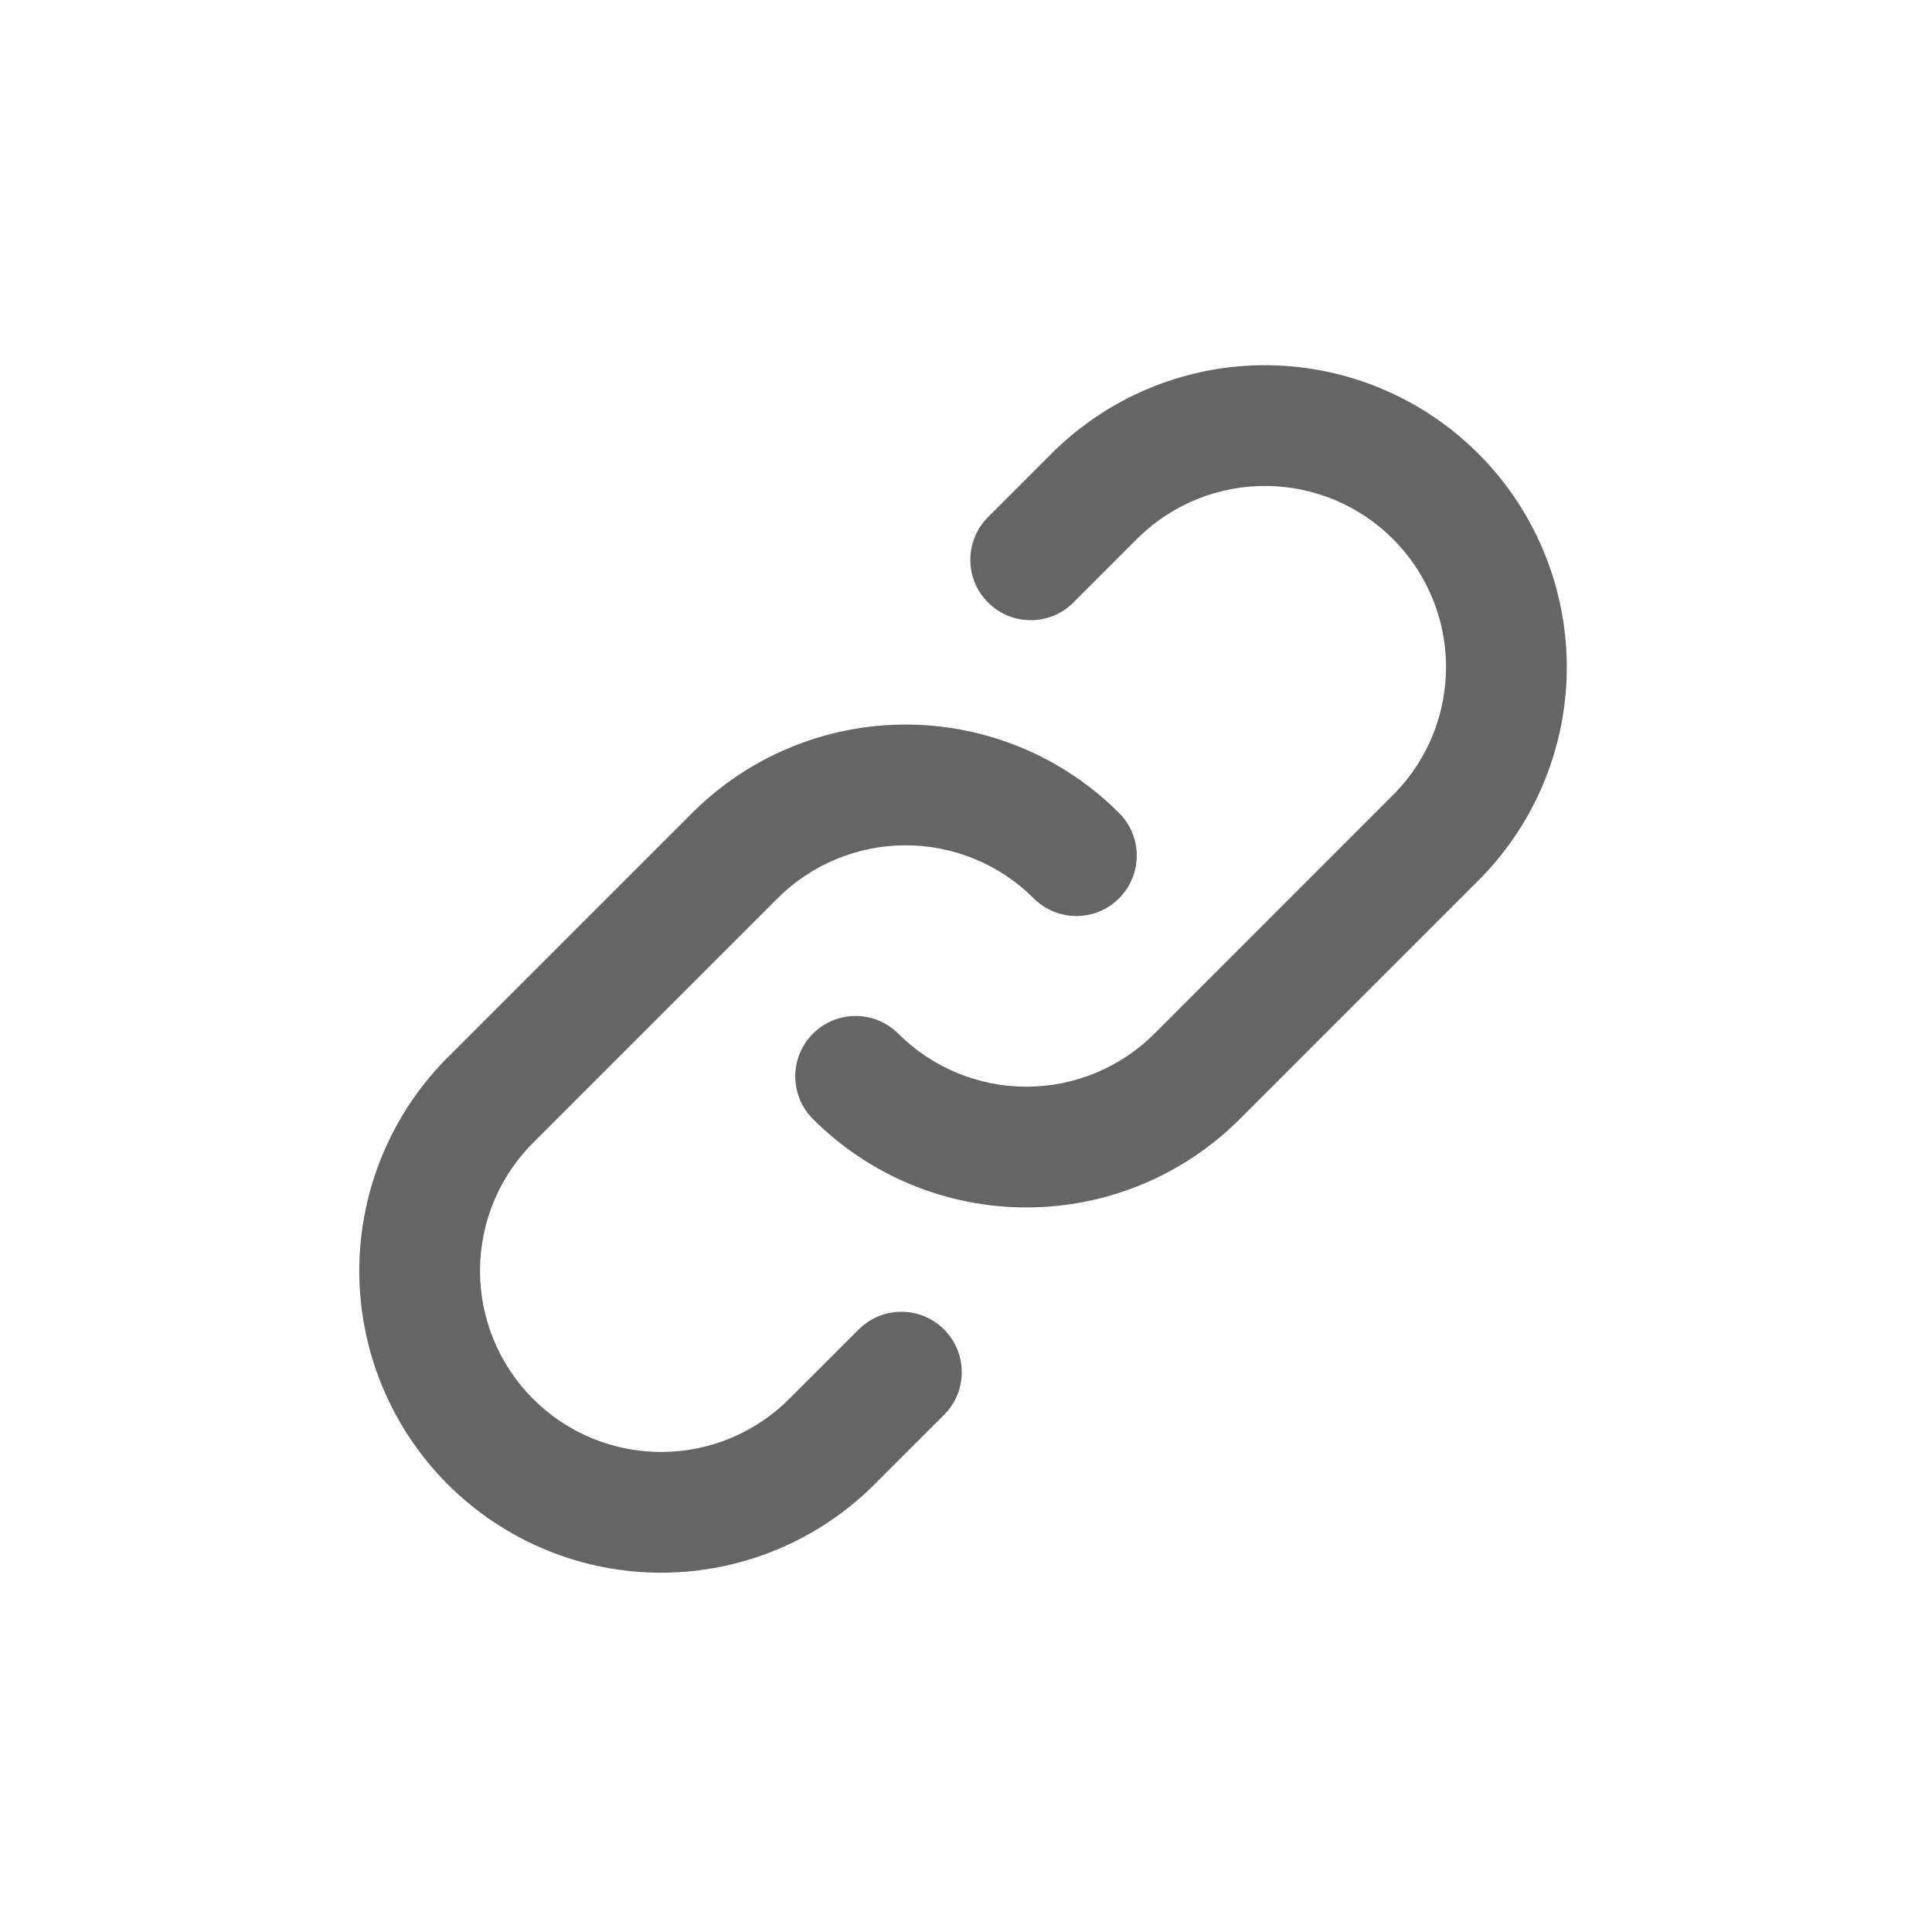
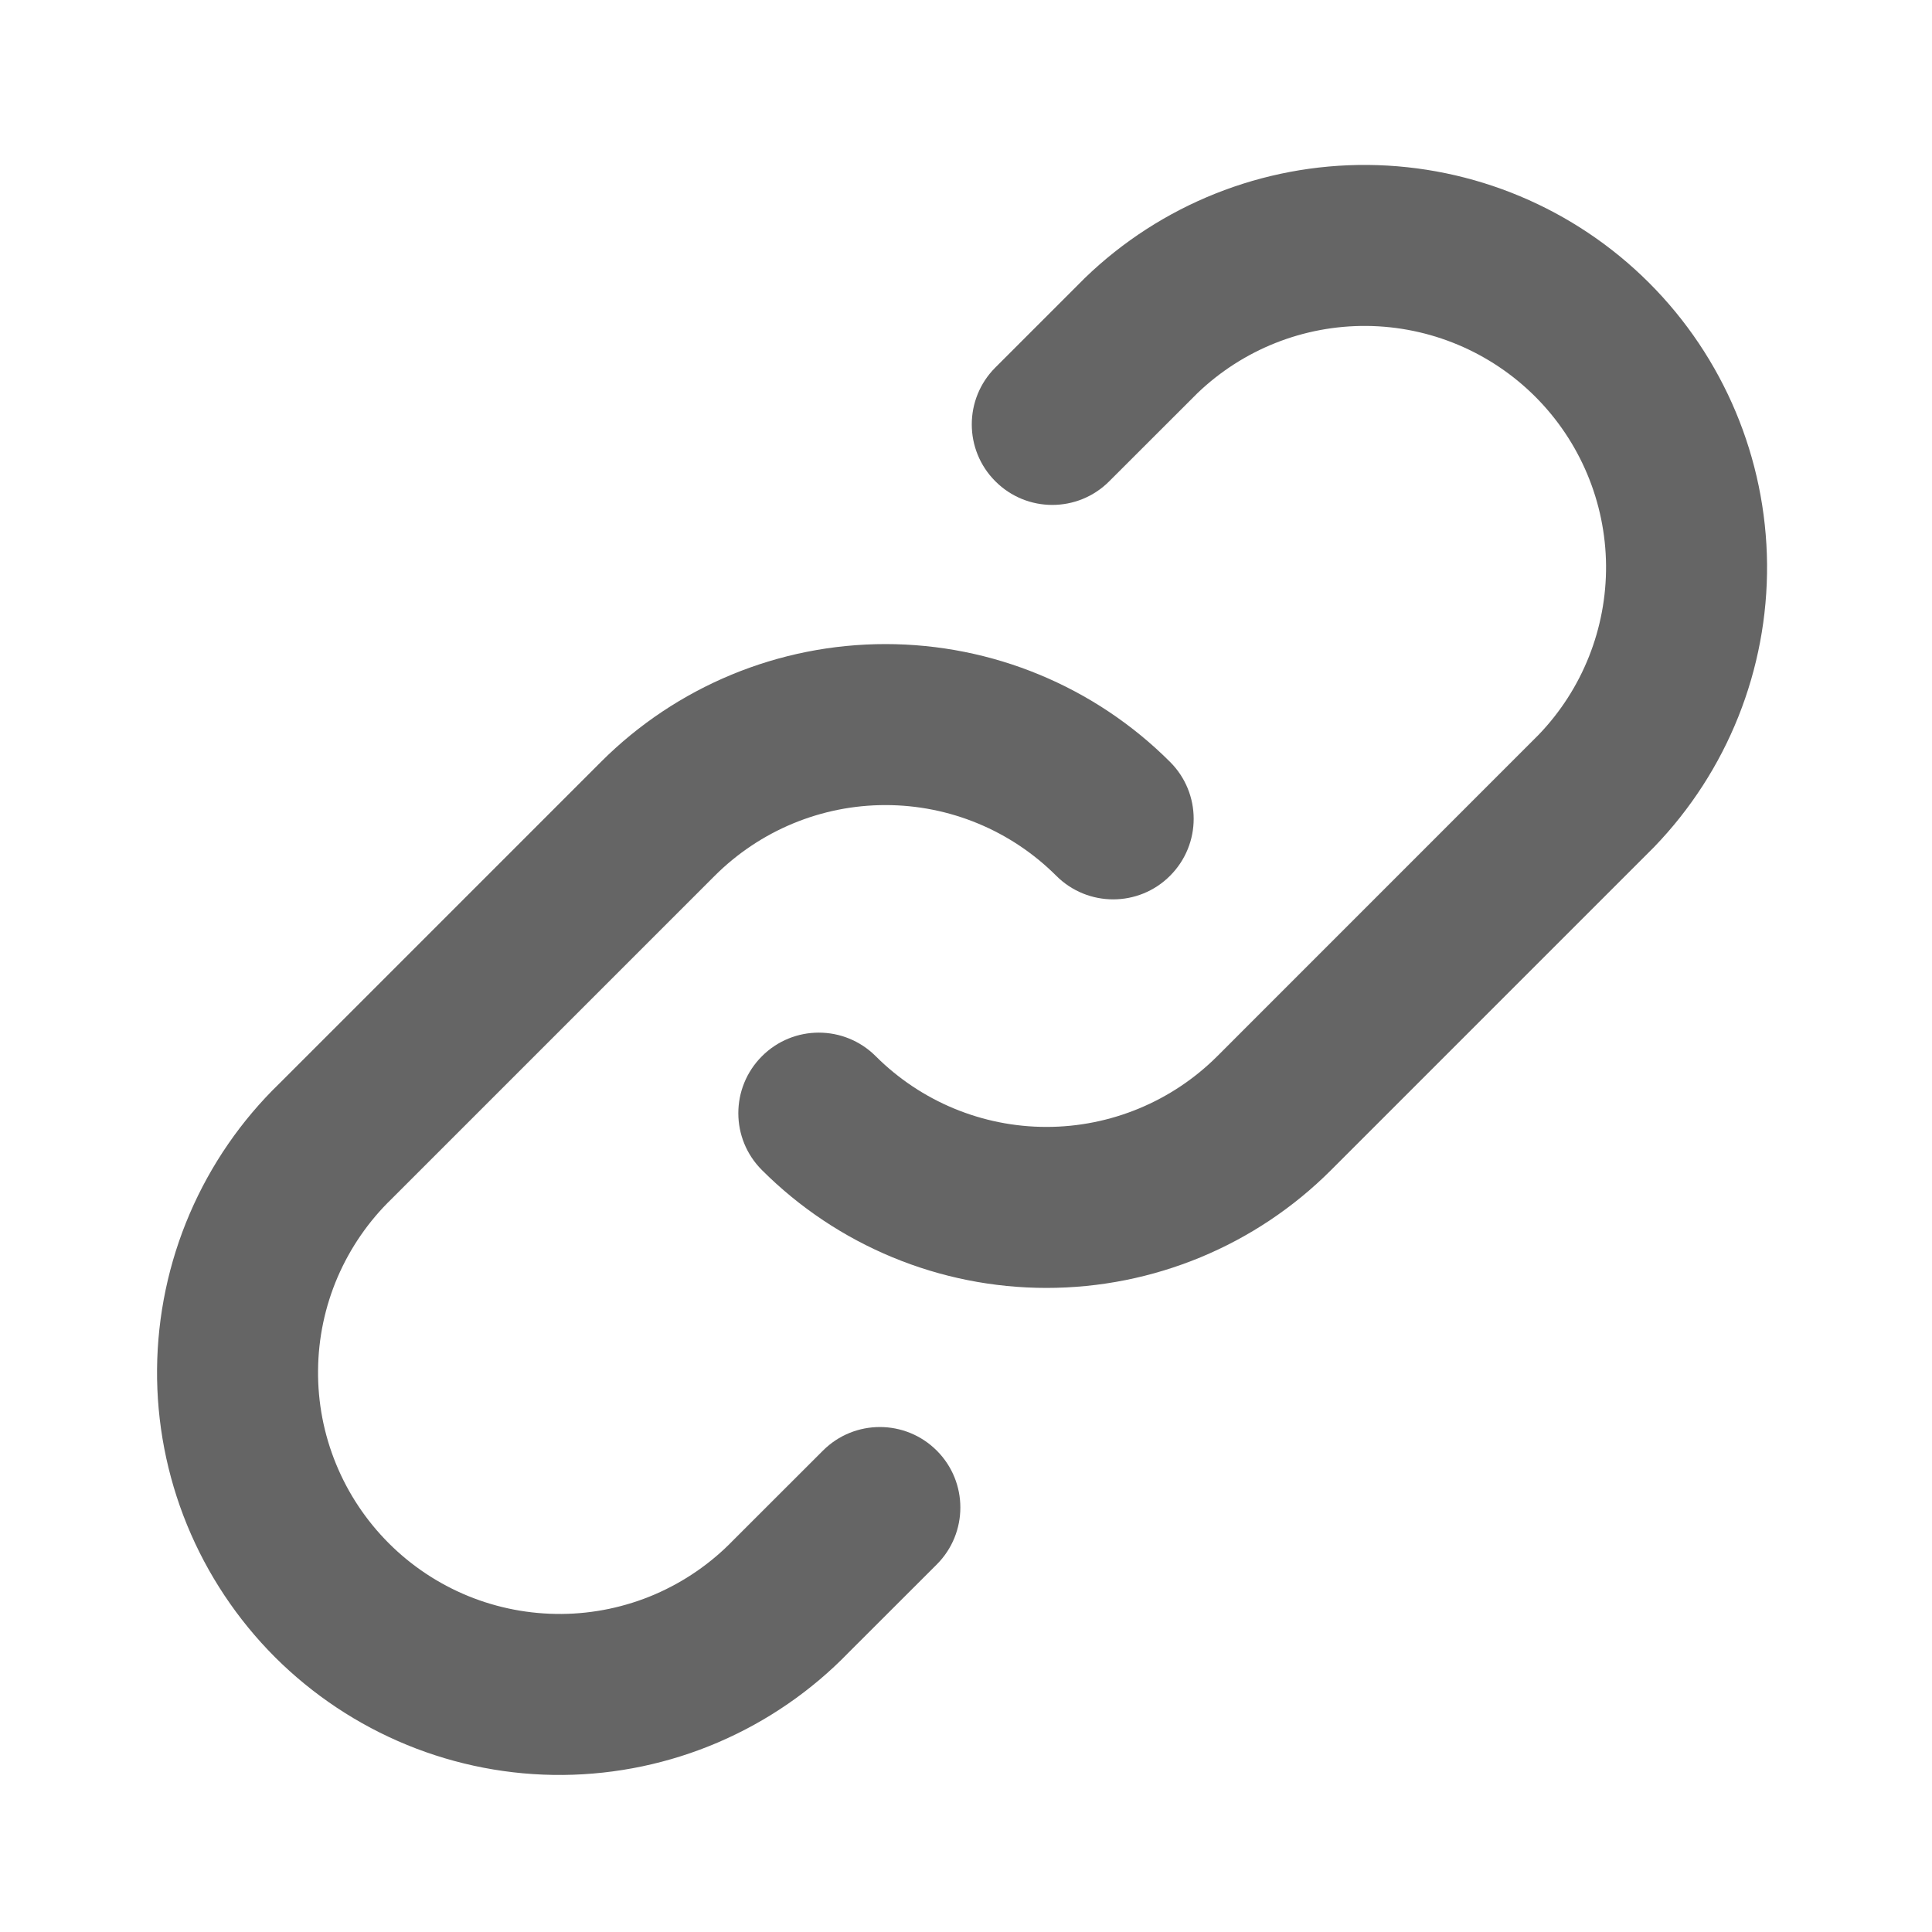
- <svg xmlns="http://www.w3.org/2000/svg" width="32" height="32" viewBox="0 0 32 32" fill="none">
-   <path fill-rule="evenodd" clip-rule="evenodd" d="M17.477 7.453C18.42 6.542 19.683 6.038 20.994 6.049C22.305 6.061 23.559 6.587 24.486 7.514C25.413 8.441 25.939 9.695 25.951 11.006C25.962 12.317 25.458 13.58 24.547 14.523L24.535 14.535L20.535 18.535C19.598 19.473 18.326 19.999 17 19.999C15.674 19.999 14.403 19.473 13.465 18.535C13.074 18.145 13.074 17.512 13.465 17.121C13.855 16.73 14.488 16.73 14.879 17.121C15.442 17.683 16.204 17.999 17 17.999C17.795 17.999 18.558 17.683 19.121 17.121C19.121 17.121 19.121 17.121 19.121 17.121L23.114 13.127C23.657 12.562 23.957 11.807 23.951 11.023C23.944 10.236 23.628 9.484 23.072 8.928C22.516 8.372 21.764 8.056 20.977 8.049C20.193 8.042 19.438 8.343 18.872 8.886L17.779 9.979C17.389 10.37 16.755 10.37 16.365 9.979C15.974 9.589 15.974 8.955 16.365 8.565L17.465 7.465L17.477 7.453ZM11.465 13.465C12.403 12.527 13.674 12.001 15 12.001C16.326 12.001 17.597 12.527 18.535 13.465C18.926 13.855 18.926 14.488 18.535 14.879C18.145 15.27 17.512 15.27 17.121 14.879C16.558 14.317 15.796 14.001 15 14.001C14.204 14.001 13.442 14.317 12.879 14.879C12.879 14.879 12.879 14.879 12.879 14.879L8.879 18.879L8.867 18.891C8.58 19.168 8.352 19.499 8.194 19.865C8.037 20.231 7.954 20.625 7.951 21.023C7.947 21.421 8.023 21.817 8.174 22.185C8.325 22.554 8.548 22.889 8.83 23.171C9.111 23.452 9.446 23.675 9.815 23.826C10.184 23.977 10.579 24.052 10.977 24.049C11.375 24.046 11.769 23.963 12.135 23.806C12.501 23.648 12.832 23.42 13.109 23.133L13.121 23.121L14.223 22.02C14.614 21.629 15.247 21.63 15.637 22.02C16.028 22.411 16.027 23.044 15.637 23.434L14.541 24.529C14.081 25.004 13.531 25.382 12.924 25.643C12.314 25.905 11.658 26.043 10.994 26.049C10.33 26.055 9.672 25.928 9.058 25.677C8.443 25.425 7.885 25.054 7.415 24.585C6.946 24.115 6.575 23.557 6.323 22.942C6.072 22.328 5.945 21.67 5.951 21.006C5.957 20.342 6.095 19.686 6.357 19.076C6.618 18.468 6.996 17.919 7.471 17.459L11.465 13.465Z" fill="#656565" />
+ <svg xmlns="http://www.w3.org/2000/svg" width="24" height="24" viewBox="0 0 24 24" fill="none">
+   <path fill-rule="evenodd" clip-rule="evenodd" d="M13.477 3.453C14.42 2.542 15.683 2.038 16.994 2.049C18.305 2.061 19.559 2.587 20.486 3.514C21.413 4.441 21.939 5.695 21.951 7.006C21.962 8.317 21.458 9.58 20.547 10.523L20.535 10.535L16.535 14.535C15.598 15.473 14.326 15.999 13 15.999C11.674 15.999 10.403 15.473 9.465 14.535C9.074 14.145 9.074 13.512 9.465 13.121C9.855 12.73 10.488 12.73 10.879 13.121C11.442 13.683 12.204 13.999 13 13.999C13.795 13.999 14.558 13.683 15.121 13.121C15.121 13.121 15.121 13.121 15.121 13.121L19.114 9.127C19.657 8.562 19.957 7.807 19.951 7.023C19.944 6.237 19.628 5.484 19.072 4.928C18.516 4.372 17.764 4.056 16.977 4.049C16.193 4.042 15.438 4.343 14.873 4.886L13.779 5.979C13.389 6.37 12.755 6.37 12.365 5.979C11.974 5.589 11.974 4.955 12.365 4.565L13.465 3.465L13.477 3.453ZM7.465 9.465C8.403 8.527 9.674 8.001 11 8.001C12.326 8.001 13.597 8.527 14.535 9.465C14.926 9.855 14.926 10.488 14.535 10.879C14.145 11.27 13.512 11.27 13.121 10.879C12.558 10.317 11.796 10.001 11 10.001C10.204 10.001 9.442 10.317 8.879 10.879C8.879 10.879 8.879 10.879 8.879 10.879L4.879 14.879L4.867 14.891C4.58 15.168 4.352 15.499 4.194 15.865C4.037 16.231 3.954 16.625 3.951 17.023C3.947 17.421 4.023 17.817 4.174 18.185C4.325 18.554 4.548 18.889 4.83 19.171C5.111 19.452 5.446 19.675 5.815 19.826C6.184 19.977 6.579 20.052 6.977 20.049C7.375 20.046 7.769 19.963 8.135 19.806C8.501 19.648 8.832 19.42 9.109 19.133L9.121 19.121L10.223 18.02C10.614 17.629 11.247 17.63 11.637 18.02C12.028 18.411 12.027 19.044 11.637 19.434L10.541 20.529C10.081 21.004 9.531 21.382 8.924 21.643C8.314 21.905 7.658 22.043 6.994 22.049C6.33 22.055 5.672 21.928 5.058 21.677C4.443 21.425 3.885 21.054 3.415 20.585C2.946 20.115 2.575 19.557 2.323 18.942C2.072 18.328 1.945 17.67 1.951 17.006C1.957 16.342 2.095 15.686 2.357 15.076C2.618 14.469 2.996 13.919 3.471 13.459L7.465 9.465Z" fill="#656565" />
</svg>
